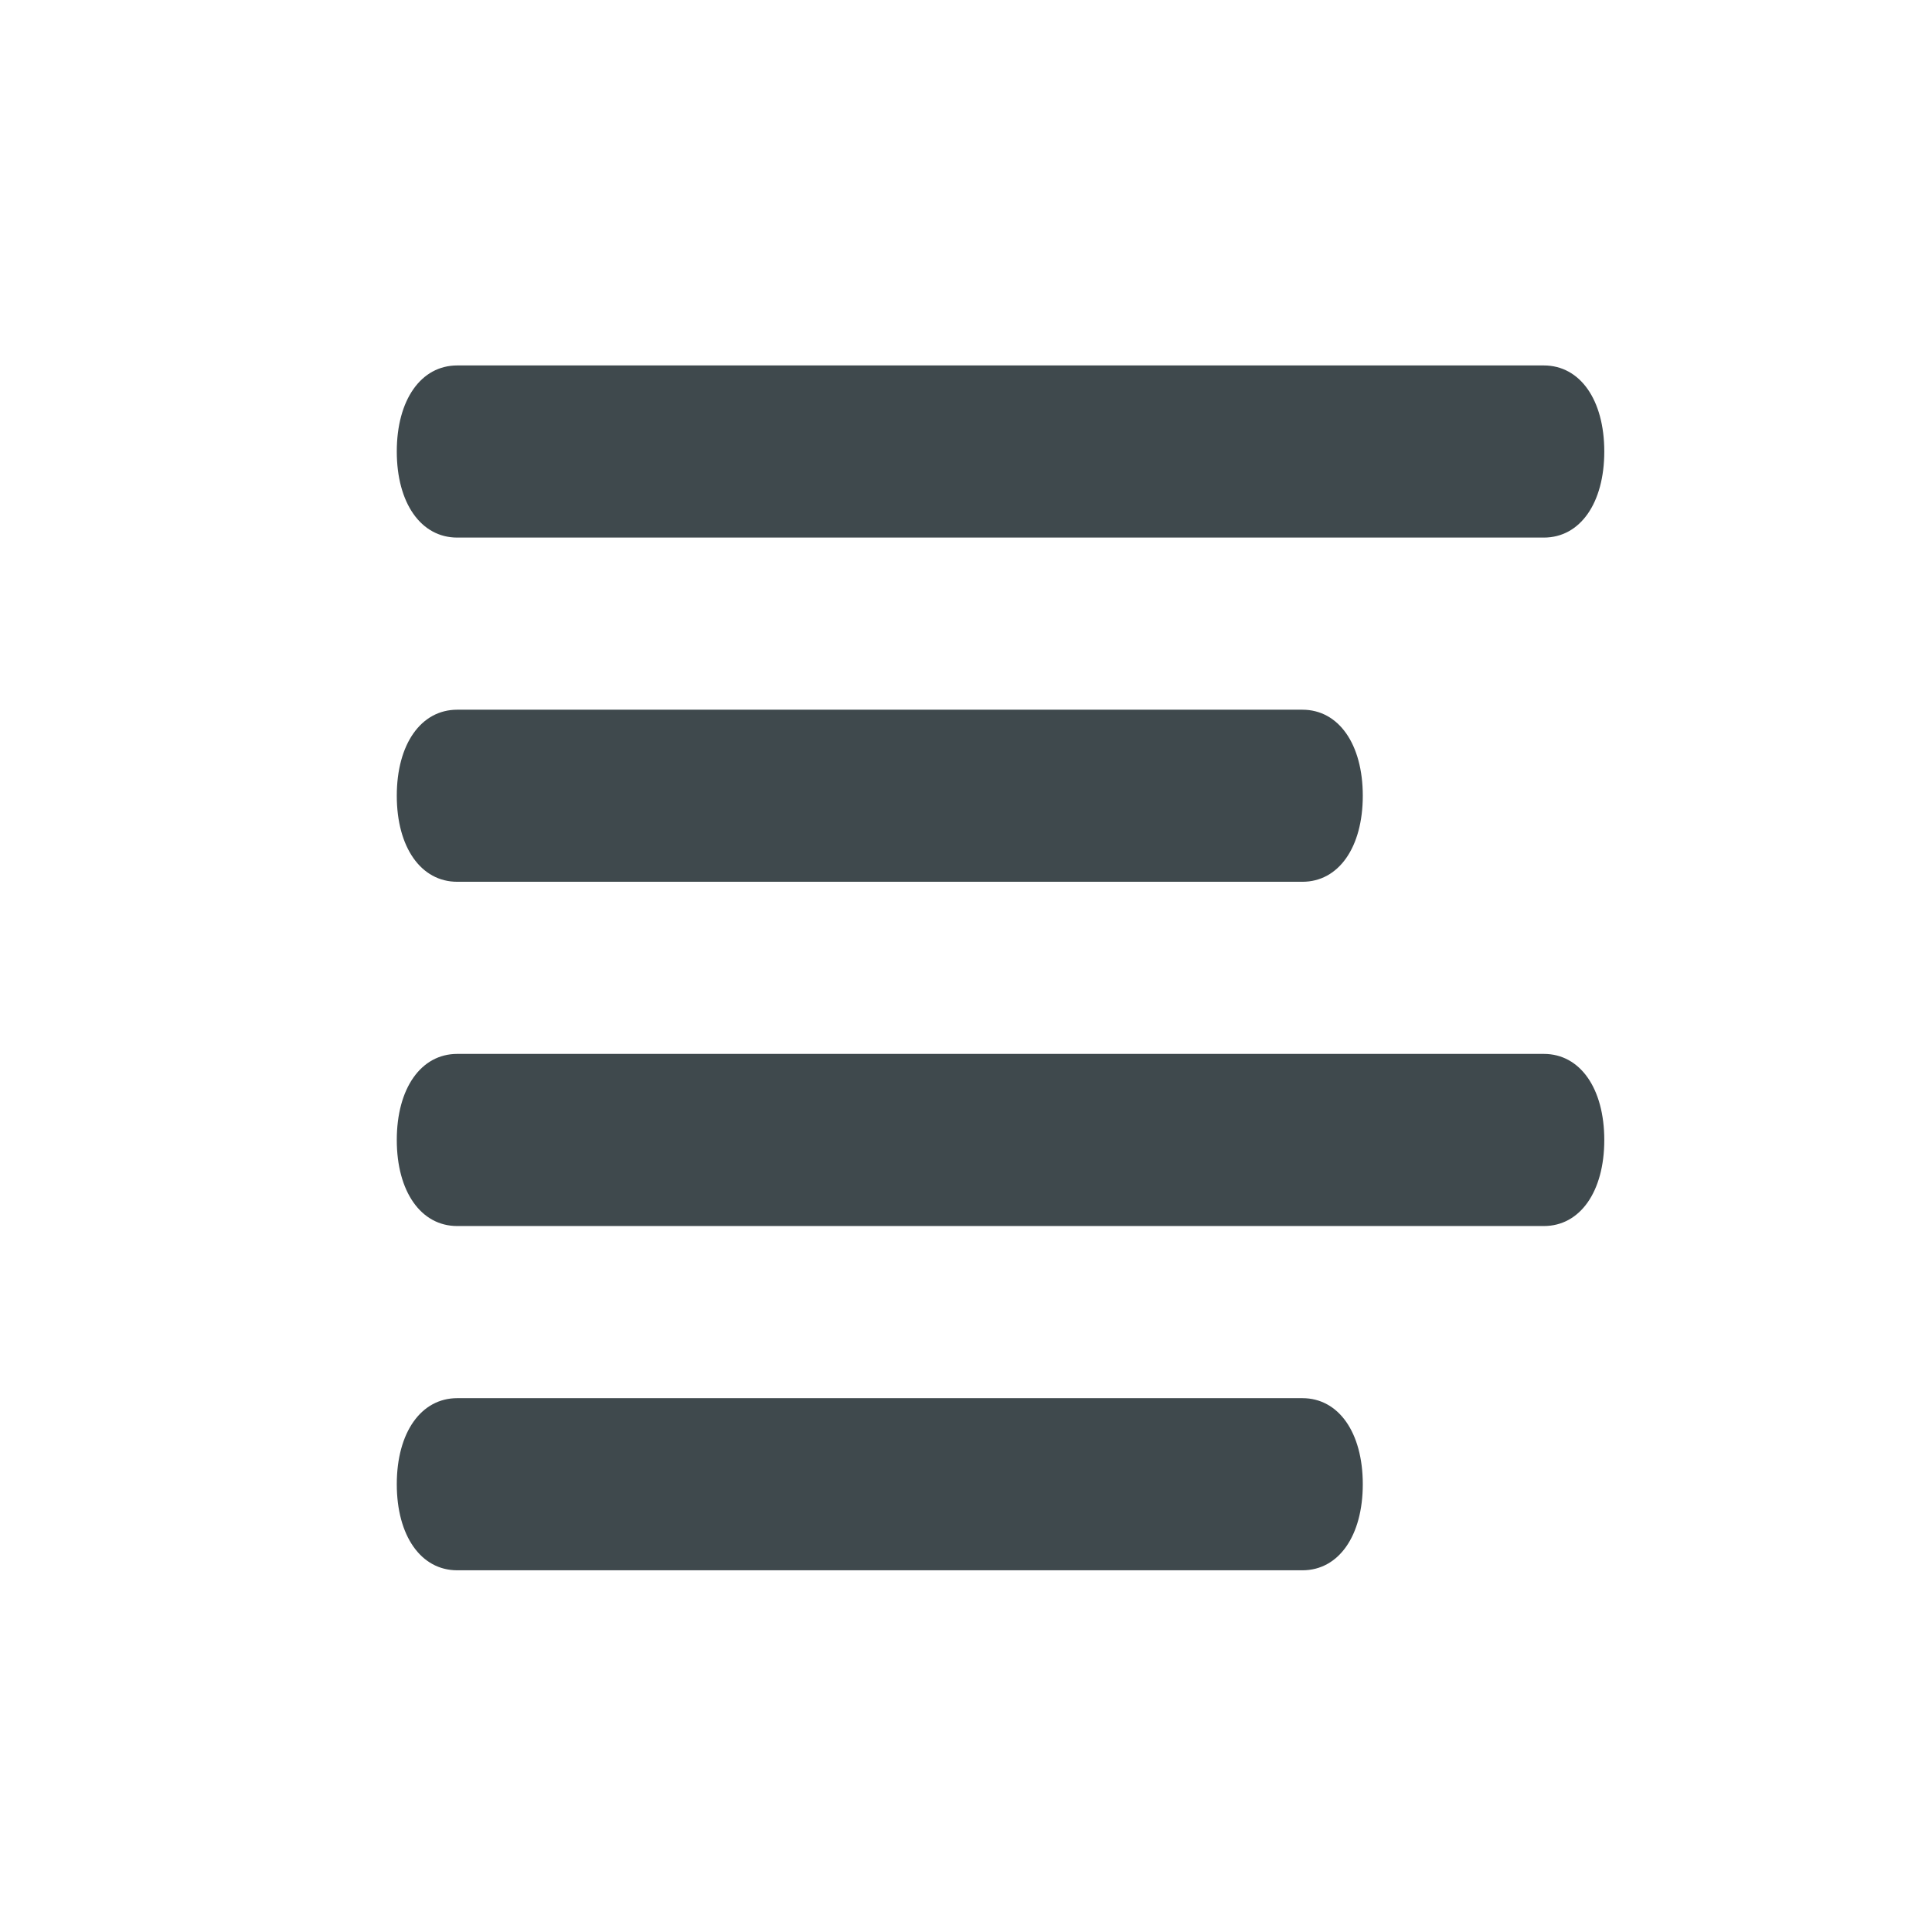
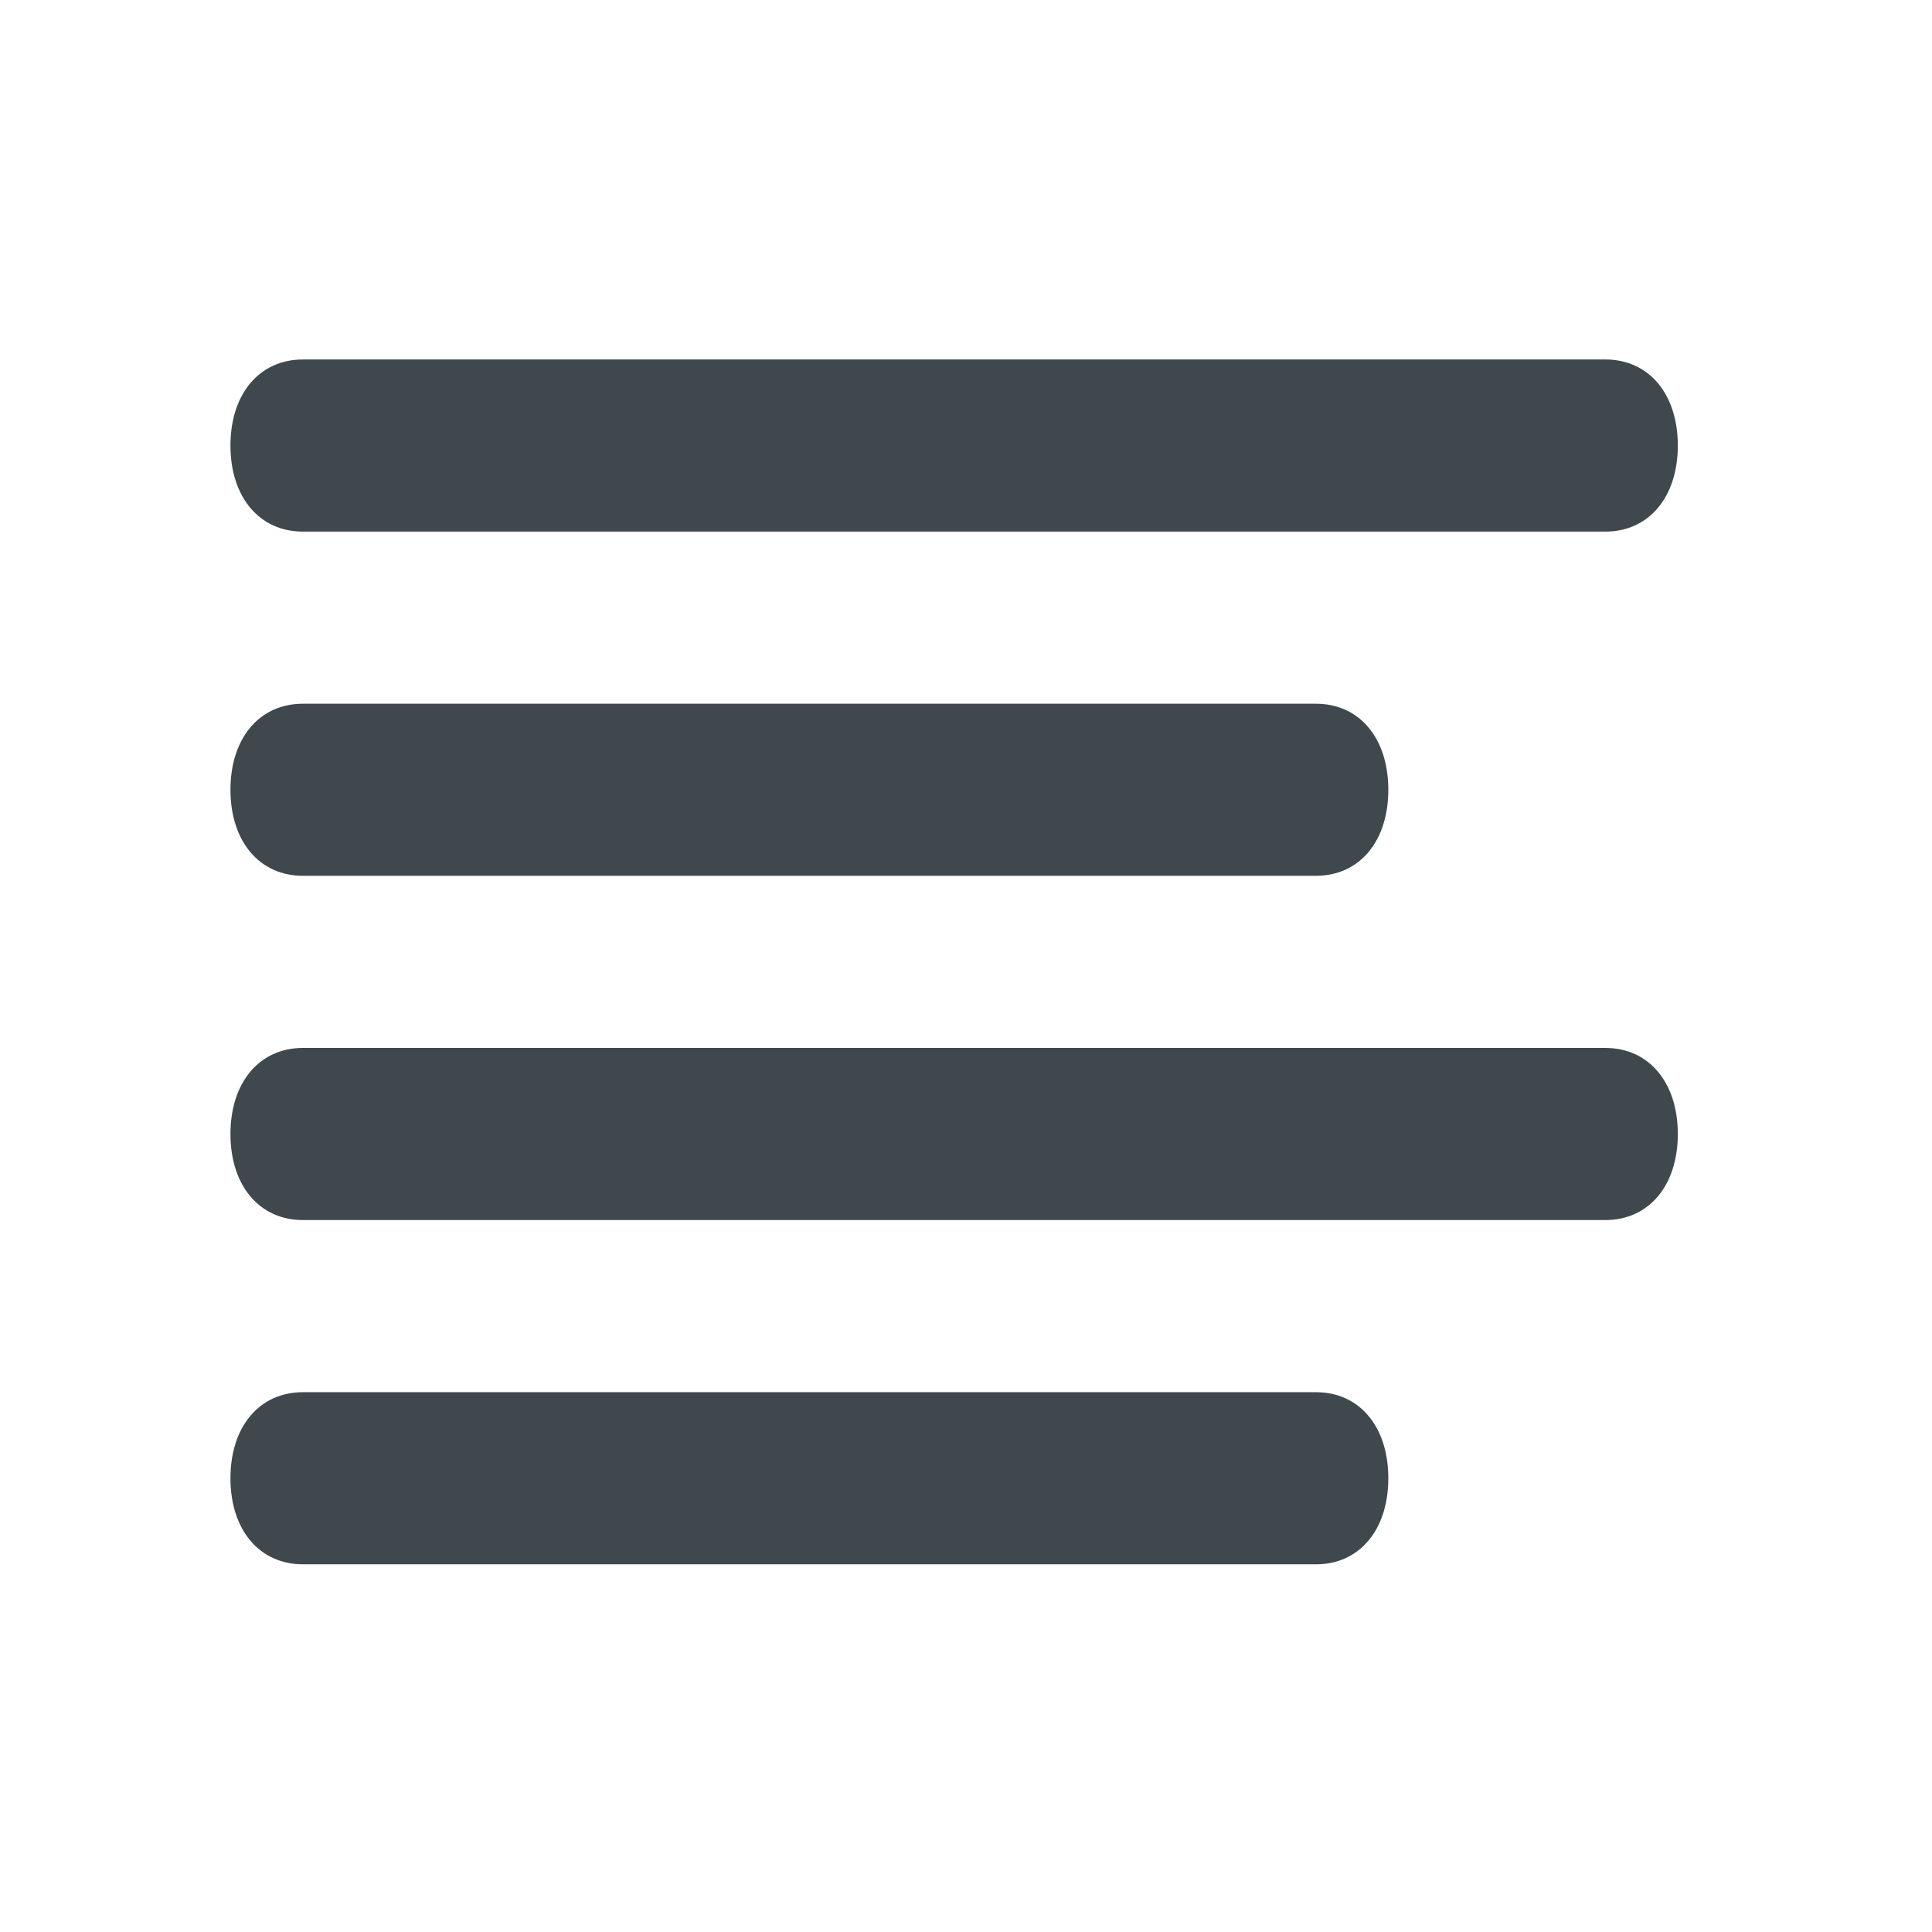
<svg xmlns="http://www.w3.org/2000/svg" enable-background="new 0 0 24 24" viewBox="0 0 32 32" version="1.1" id="svg4" width="32px" height="32px">
-   <path fill="#6563ff" d="M 7.573 8.904 L 25.571 8.904 C 26.171 8.904 26.572 8.334 26.572 7.478 C 26.572 6.623 26.171 6.053 25.571 6.053 L 7.573 6.053 C 6.973 6.053 6.572 6.623 6.572 7.478 C 6.572 8.334 6.973 8.904 7.573 8.904 Z M 7.573 14.605 L 21.572 14.605 C 22.172 14.605 22.572 14.035 22.572 13.18 C 22.572 12.325 22.172 11.755 21.572 11.755 L 7.573 11.755 C 6.973 11.755 6.572 12.325 6.572 13.18 C 6.572 14.035 6.973 14.605 7.573 14.605 Z M 25.571 17.456 L 7.573 17.456 C 6.973 17.456 6.572 18.026 6.572 18.882 C 6.572 19.737 6.973 20.307 7.573 20.307 L 25.571 20.307 C 26.171 20.307 26.572 19.737 26.572 18.882 C 26.572 18.026 26.171 17.456 25.571 17.456 Z M 21.572 23.158 L 7.573 23.158 C 6.973 23.158 6.572 23.728 6.572 24.583 C 6.572 25.439 6.973 26.009 7.573 26.009 L 21.572 26.009 C 22.172 26.009 22.572 25.439 22.572 24.583 C 22.572 23.728 22.172 23.158 21.572 23.158 Z" id="path2" style="fill: rgb(63, 73, 77); fill-opacity: 1;" />
+   <path fill="#6563ff" d="M 5.017 8.805 L 26.59 8.805 C 27.309 8.805 27.79 8.235 27.79 7.379 C 27.79 6.524 27.309 5.954 26.59 5.954 L 5.017 5.954 C 4.297 5.954 3.817 6.524 3.817 7.379 C 3.817 8.235 4.297 8.805 5.017 8.805 Z M 5.017 14.506 L 21.797 14.506 C 22.516 14.506 22.995 13.936 22.995 13.081 C 22.995 12.226 22.516 11.656 21.797 11.656 L 5.017 11.656 C 4.297 11.656 3.817 12.226 3.817 13.081 C 3.817 13.936 4.297 14.506 5.017 14.506 Z M 26.59 17.357 L 5.017 17.357 C 4.297 17.357 3.817 17.927 3.817 18.783 C 3.817 19.638 4.297 20.208 5.017 20.208 L 26.59 20.208 C 27.309 20.208 27.79 19.638 27.79 18.783 C 27.79 17.927 27.309 17.357 26.59 17.357 Z M 21.797 23.059 L 5.017 23.059 C 4.297 23.059 3.817 23.629 3.817 24.484 C 3.817 25.34 4.297 25.91 5.017 25.91 L 21.797 25.91 C 22.516 25.91 22.995 25.34 22.995 24.484 C 22.995 23.629 22.516 23.059 21.797 23.059 Z" id="path2" style="fill: rgb(63, 73, 77); fill-opacity: 1;" />
</svg>
